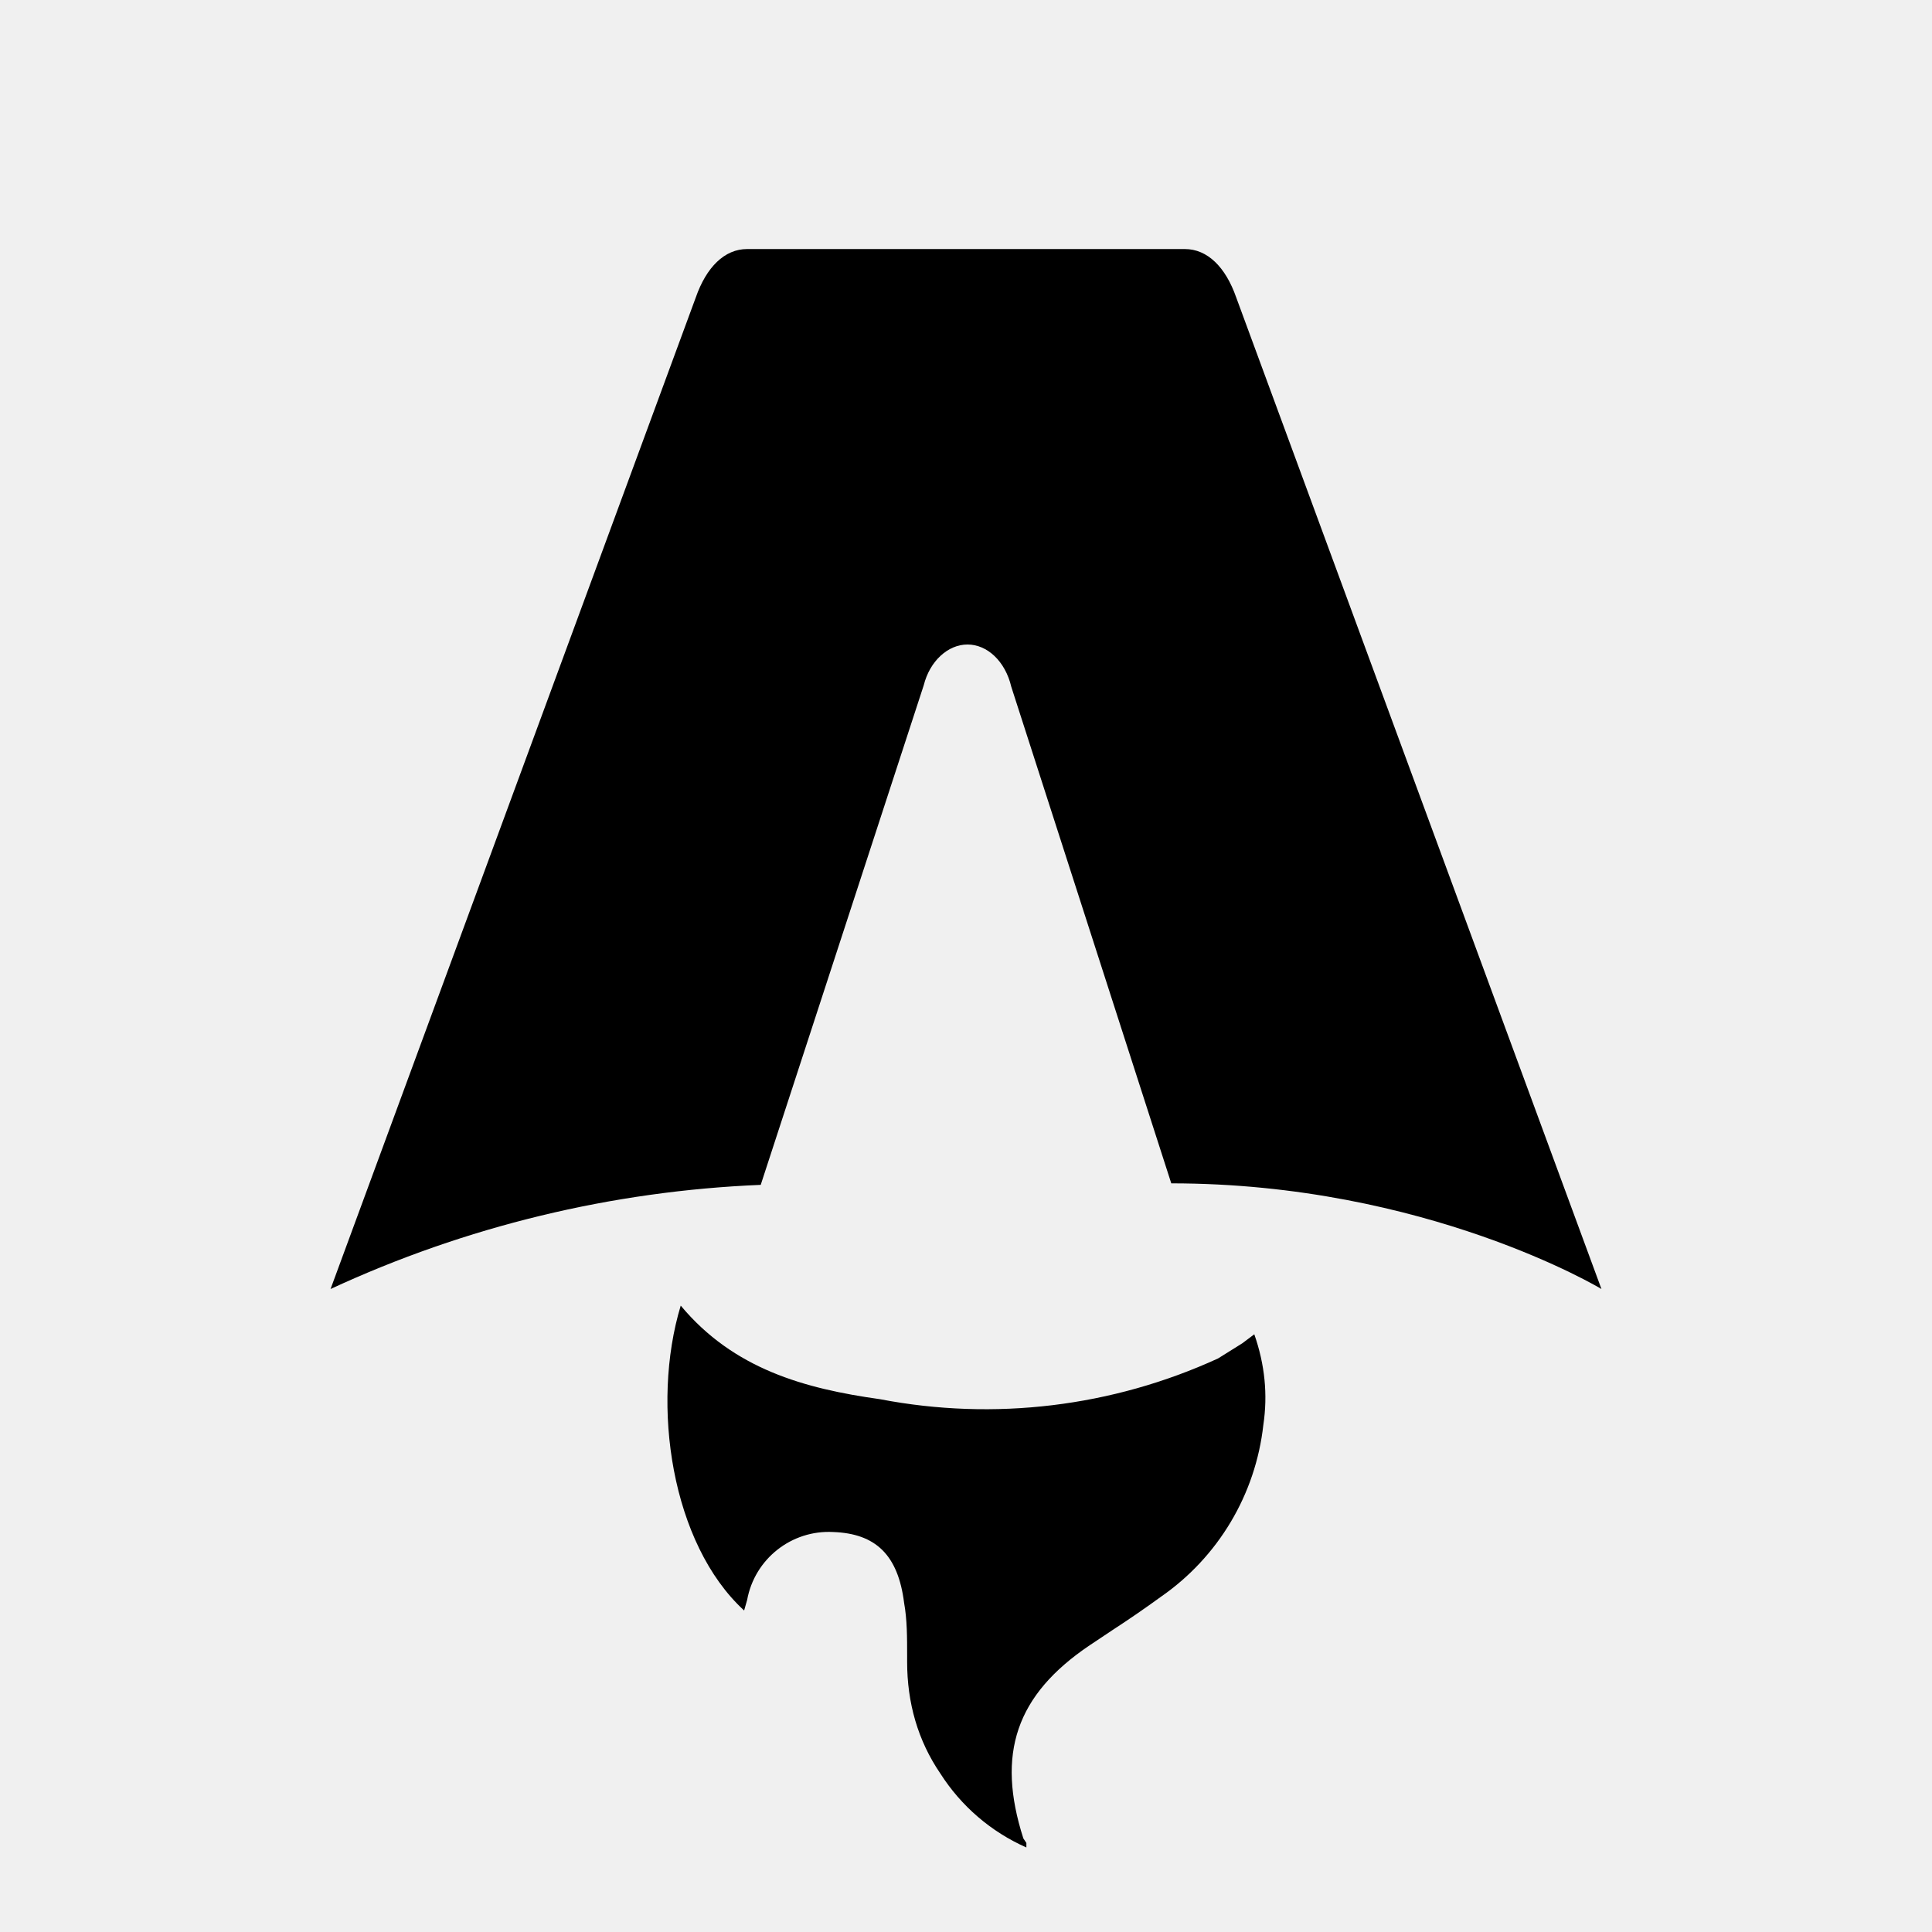
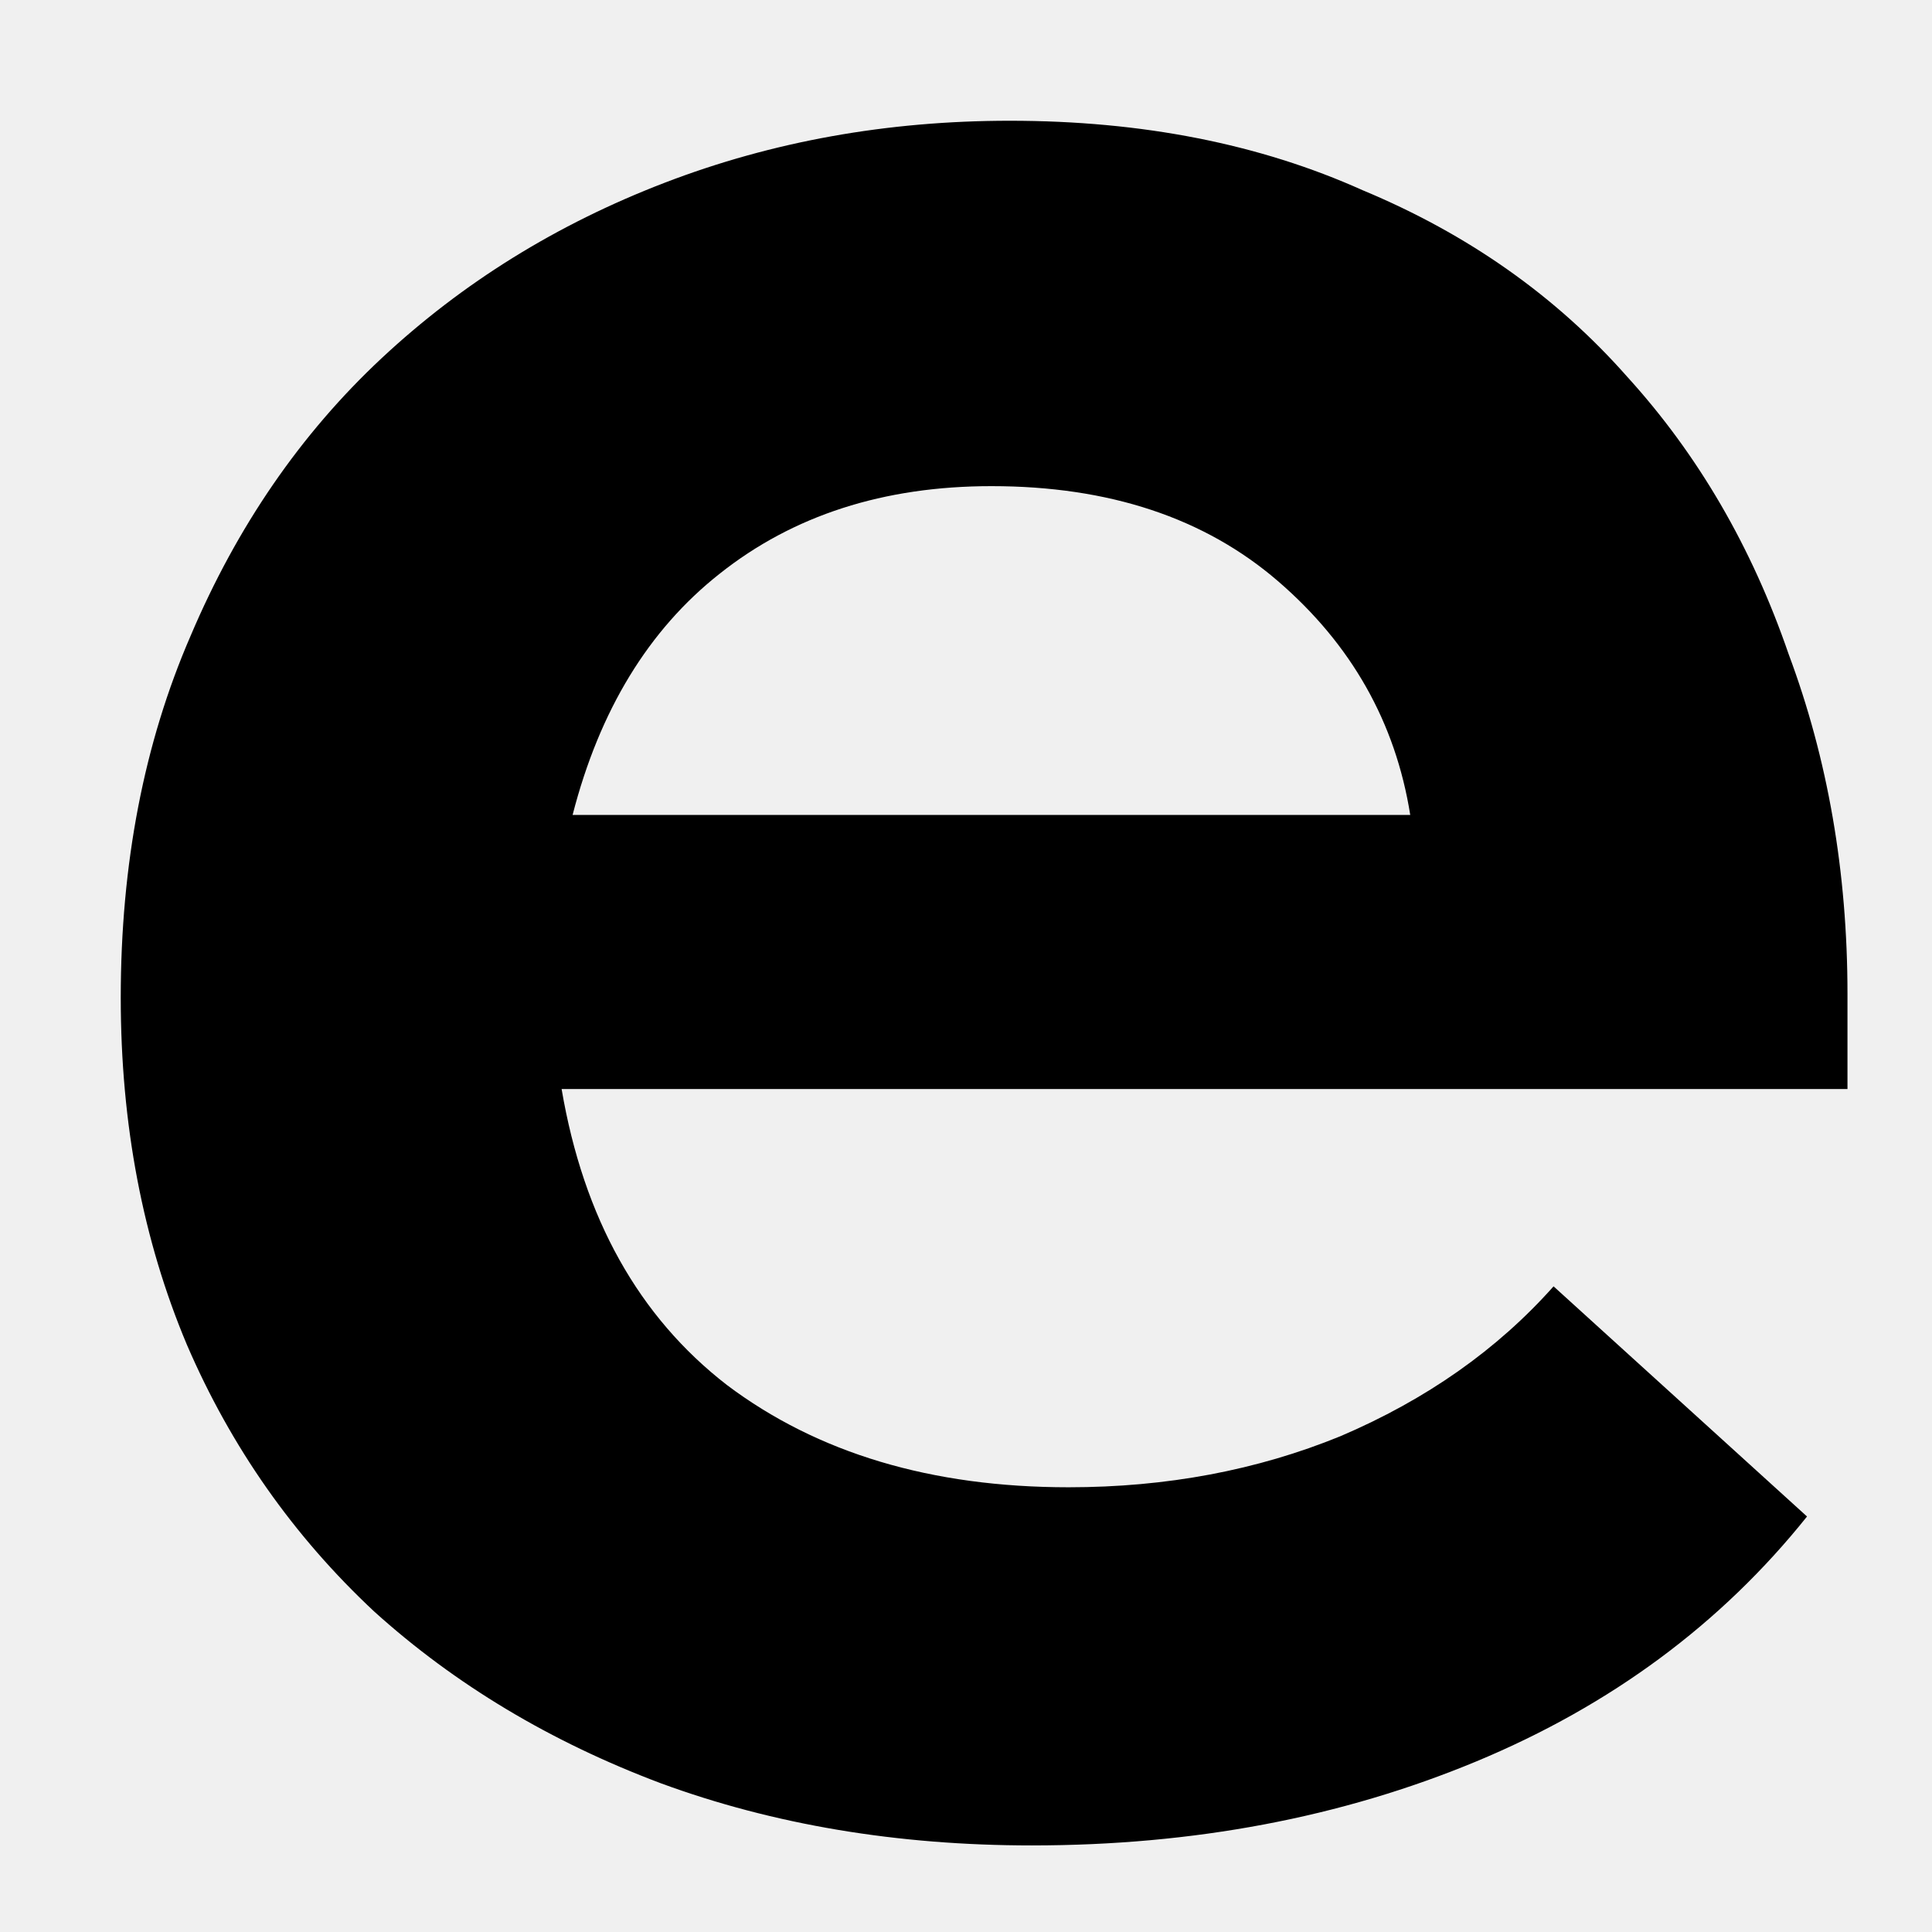
- <svg xmlns="http://www.w3.org/2000/svg" fill="none" viewBox="0 0 128 128">
-   <path d="M50.4 78.5a75.1 75.1 0 0 0-28.5 6.9l24.2-65.7c.7-2 1.9-3.2 3.4-3.2h29c1.5 0 2.7 1.2 3.4 3.2l24.2 65.7s-11.6-7-28.5-7L67 45.5c-.4-1.7-1.6-2.8-2.9-2.8-1.3 0-2.5 1.1-2.9 2.7L50.4 78.5Zm-1.1 28.2Zm-4.2-20.2c-2 6.6-.6 15.8 4.2 20.2a17.5 17.5 0 0 1 .2-.7 5.5 5.5 0 0 1 5.7-4.5c2.8.1 4.3 1.5 4.7 4.7.2 1.1.2 2.3.2 3.5v.4c0 2.7.7 5.2 2.2 7.4a13 13 0 0 0 5.7 4.9v-.3l-.2-.3c-1.8-5.6-.5-9.5 4.4-12.8l1.5-1a73 73 0 0 0 3.2-2.2 16 16 0 0 0 6.8-11.4c.3-2 .1-4-.6-6l-.8.6-1.6 1a37 37 0 0 1-22.4 2.7c-5-.7-9.7-2-13.2-6.2Z" />
-   <style>
-         path { fill: #000; }
-         @media (prefers-color-scheme: dark) {
-             path { fill: #FFF; }
-         }
-     </style>
+ <svg xmlns="http://www.w3.org/2000/svg" width="16" height="16" viewBox="0 0 16 16" fill="none">
+   <path d="M8.545 15.283C7.43 15.283 6.405 15.111 5.472 14.768C4.56 14.425 3.769 13.951 3.099 13.346C2.43 12.721 1.913 11.984 1.548 11.137C1.183 10.27 1 9.311 1 8.262C1 7.153 1.193 6.154 1.578 5.267C1.963 4.359 2.491 3.592 3.16 2.967C3.829 2.342 4.61 1.857 5.503 1.514C6.395 1.171 7.349 1 8.363 1C9.458 1 10.432 1.192 11.284 1.575C12.156 1.938 12.886 2.452 13.474 3.118C14.062 3.764 14.508 4.53 14.813 5.418C15.137 6.285 15.3 7.223 15.3 8.232V9.019H4.651C4.833 10.088 5.29 10.905 6.02 11.47C6.771 12.035 7.714 12.317 8.85 12.317C9.661 12.317 10.411 12.176 11.101 11.894C11.811 11.591 12.399 11.178 12.866 10.653L14.965 12.559C14.255 13.447 13.342 14.123 12.227 14.587C11.111 15.051 9.884 15.283 8.545 15.283ZM8.211 4.026C7.318 4.026 6.568 4.268 5.959 4.752C5.371 5.216 4.965 5.882 4.742 6.749H11.679C11.557 5.983 11.192 5.337 10.584 4.813C9.975 4.288 9.184 4.026 8.211 4.026Z" fill="black" />
</svg>
